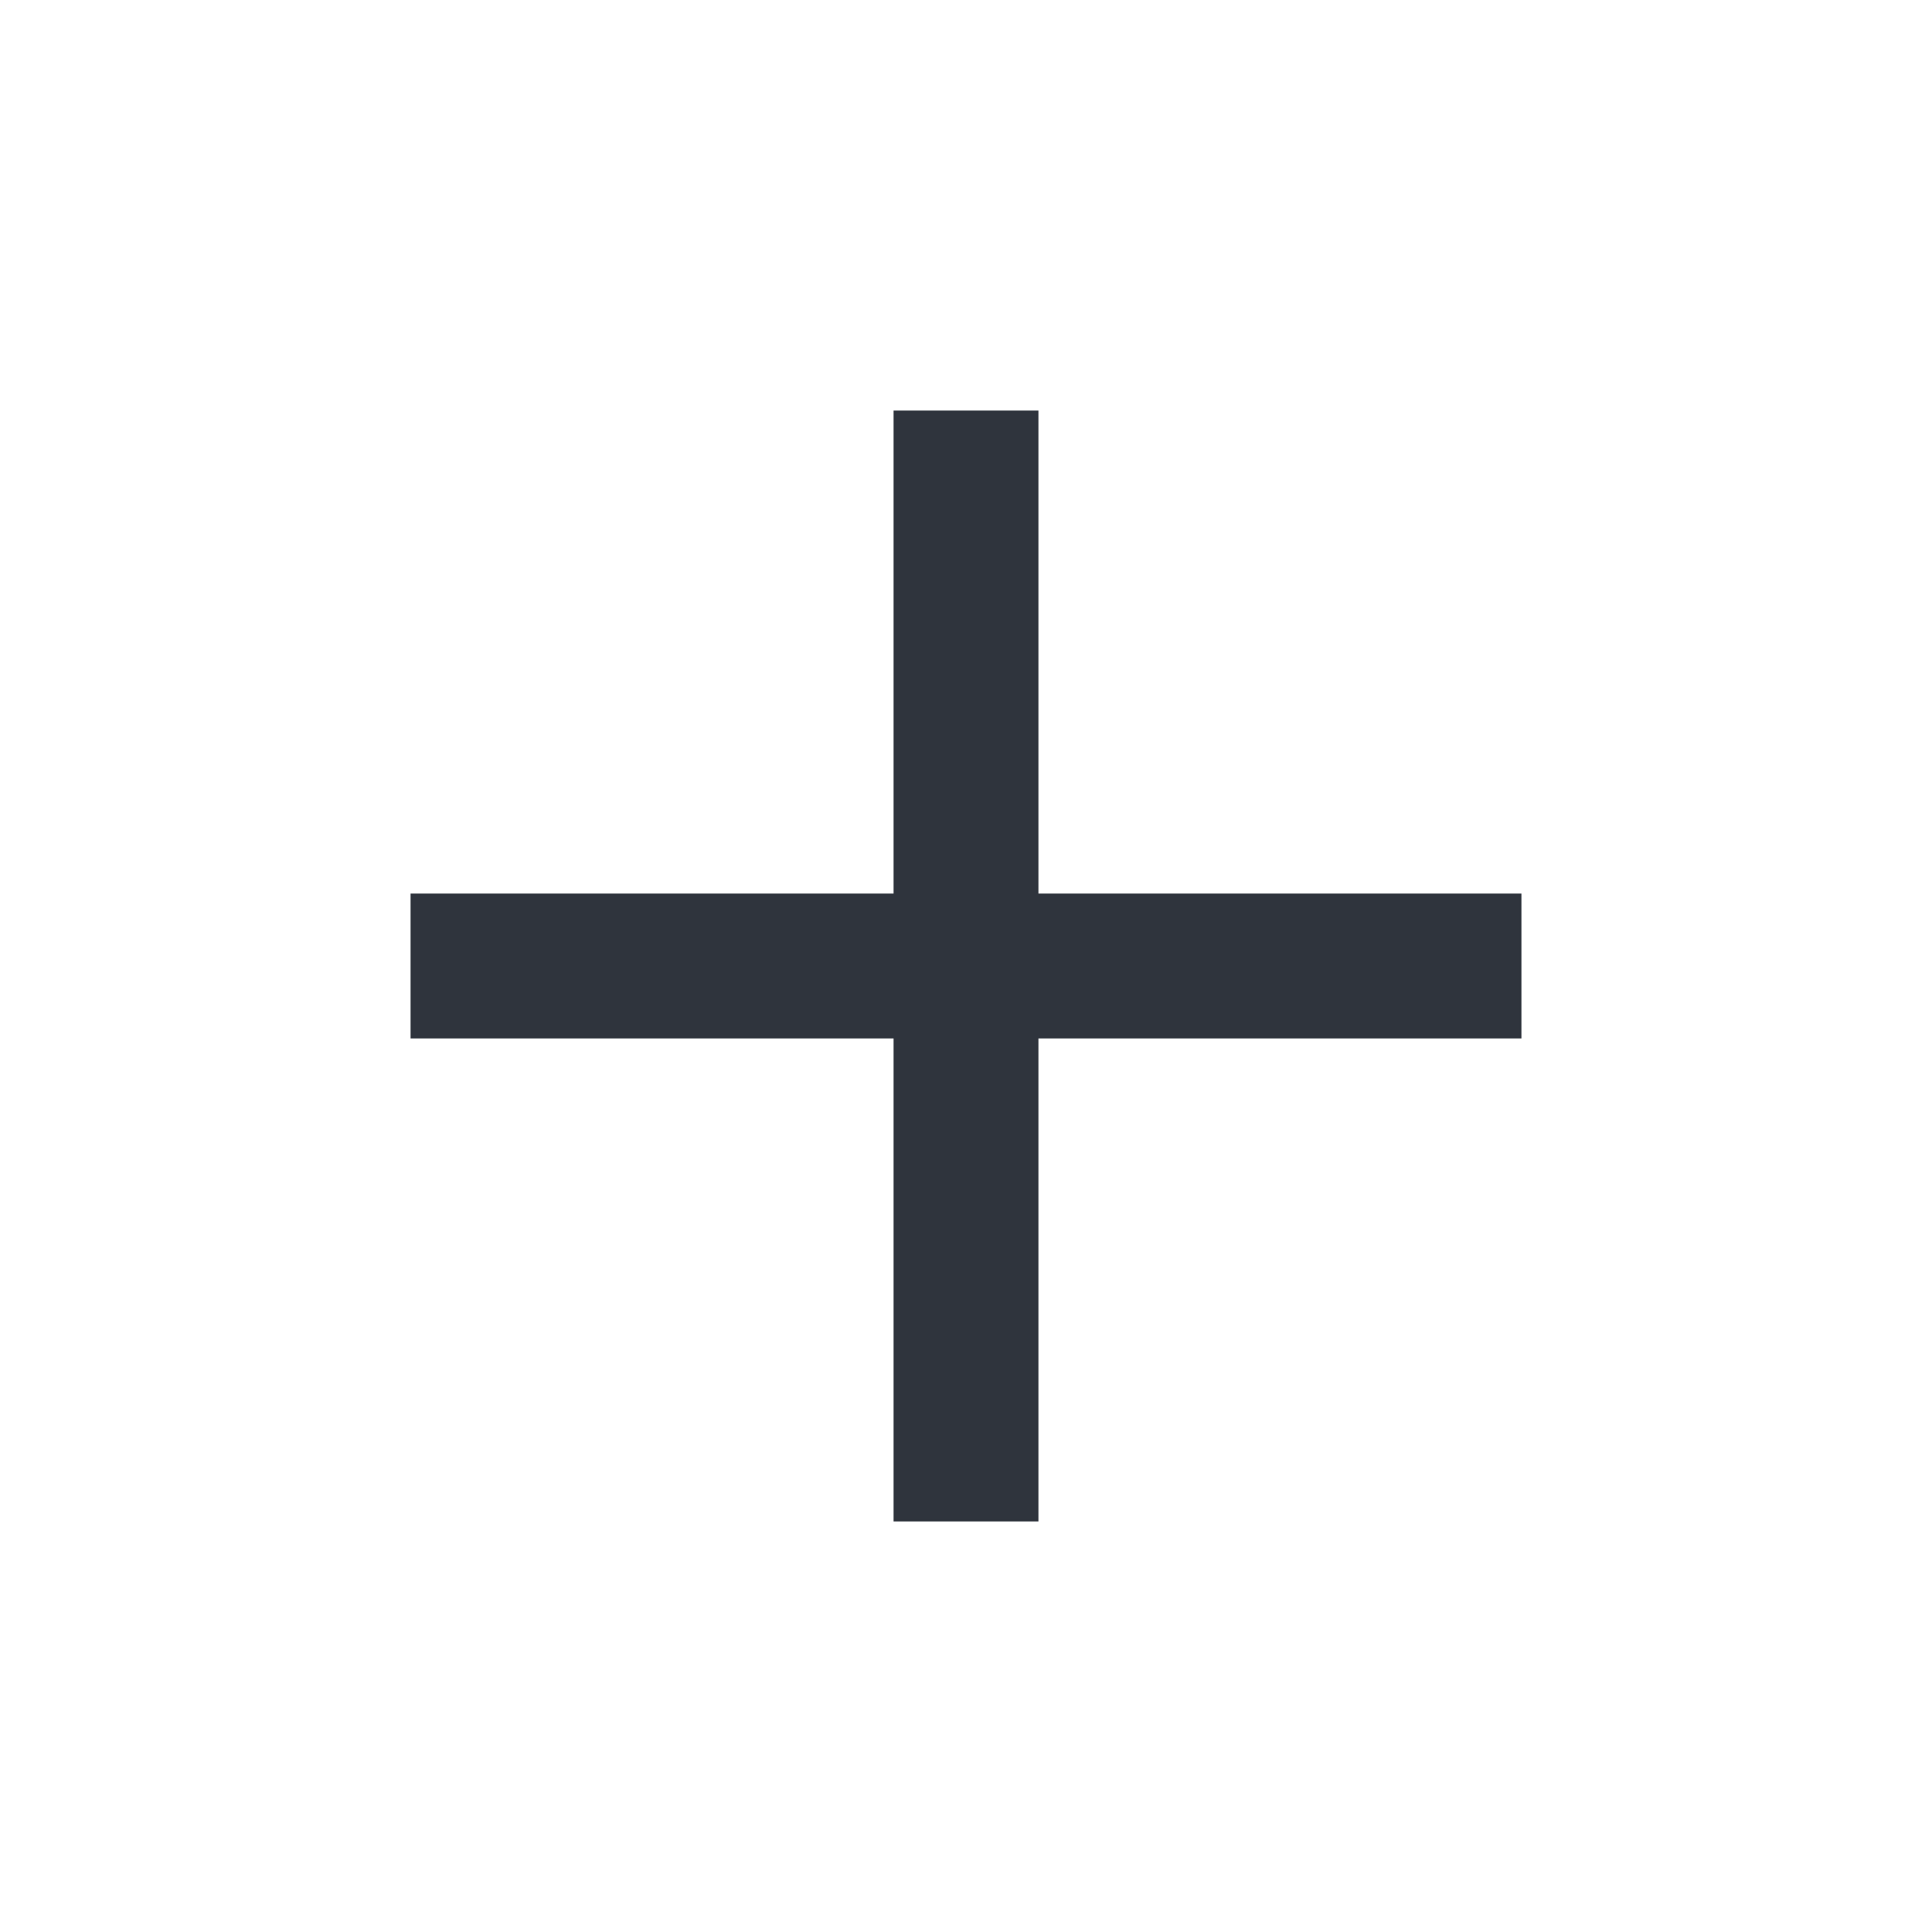
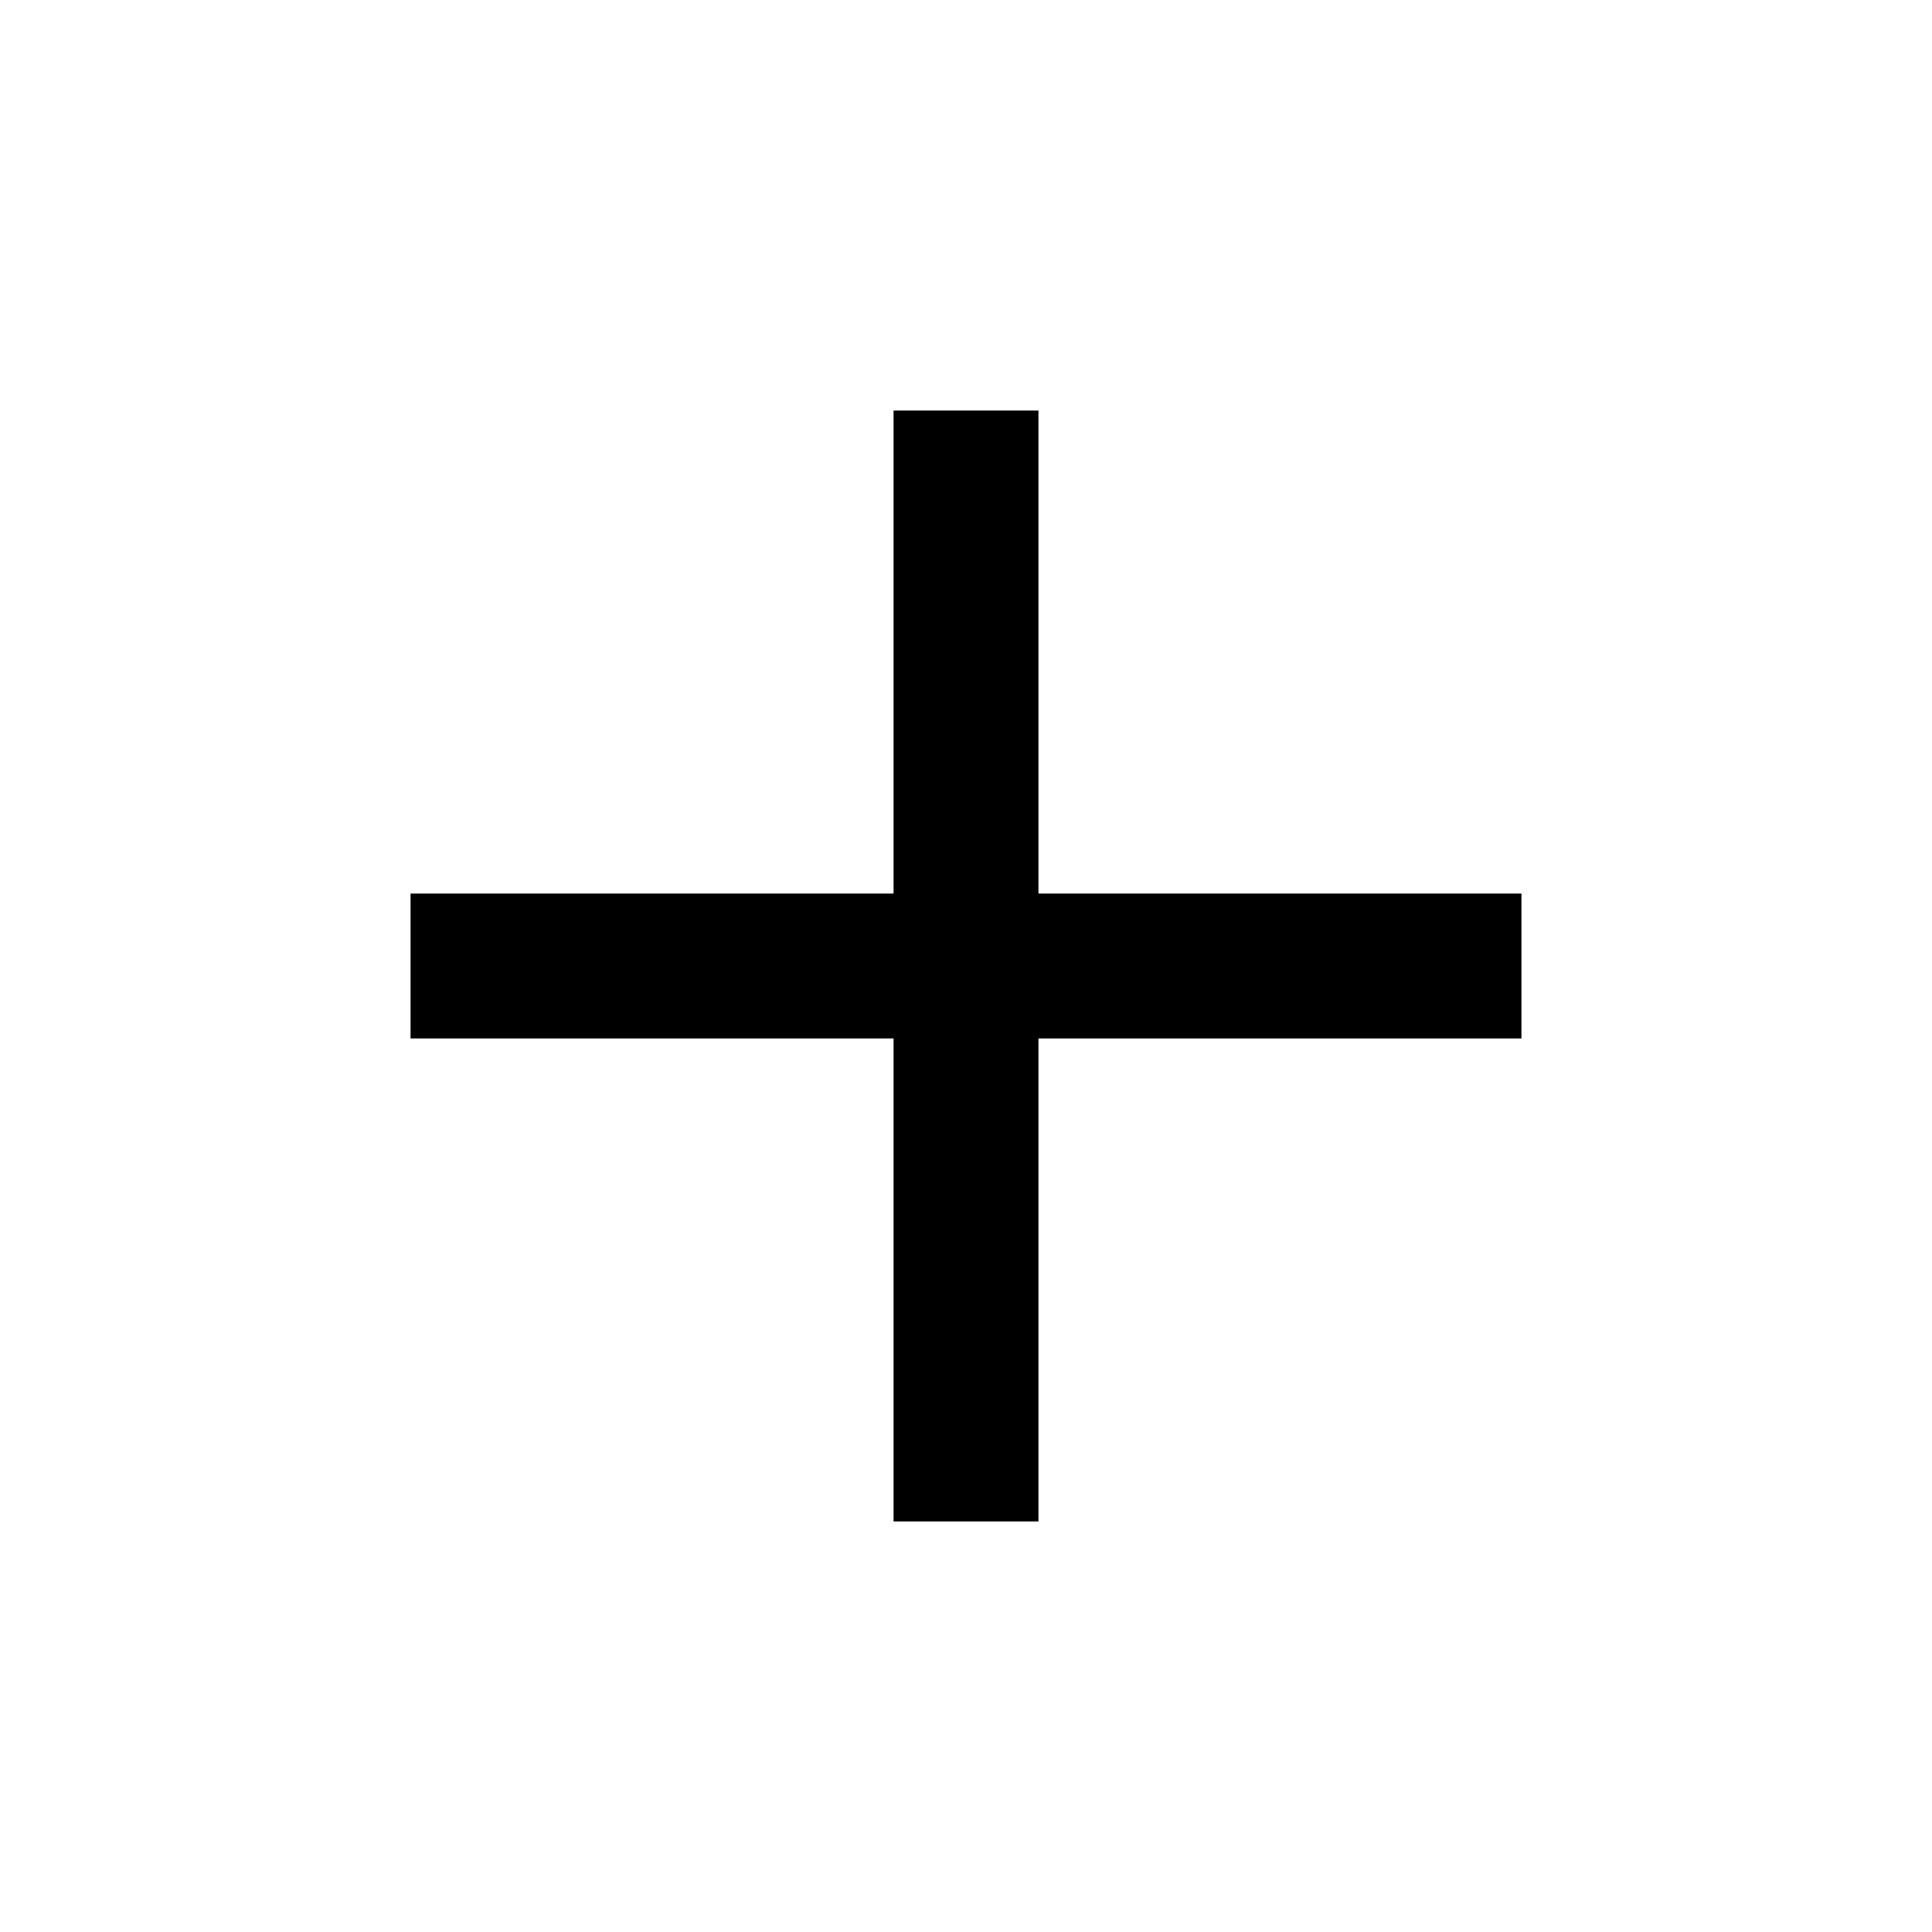
<svg xmlns="http://www.w3.org/2000/svg" version="1.1" viewBox="0 0 20 20">
  <g fill="none" fill-rule="evenodd">
-     <g transform="translate(0)">
-       <rect width="20" height="20" />
-       <path d="m10 5v10" stroke="#2F343D" stroke-linecap="square" stroke-width="1.5" />
-       <path d="m15 10h-10" stroke="#2F343D" stroke-linecap="square" stroke-width="1.5" />
-     </g>
+     <path d="m10 5v10" stroke="currentColor" stroke-linecap="square" stroke-width="1.5" />
+     <path d="m15 10h-10" stroke="currentColor" stroke-linecap="square" stroke-width="1.5" />
  </g>
</svg>
